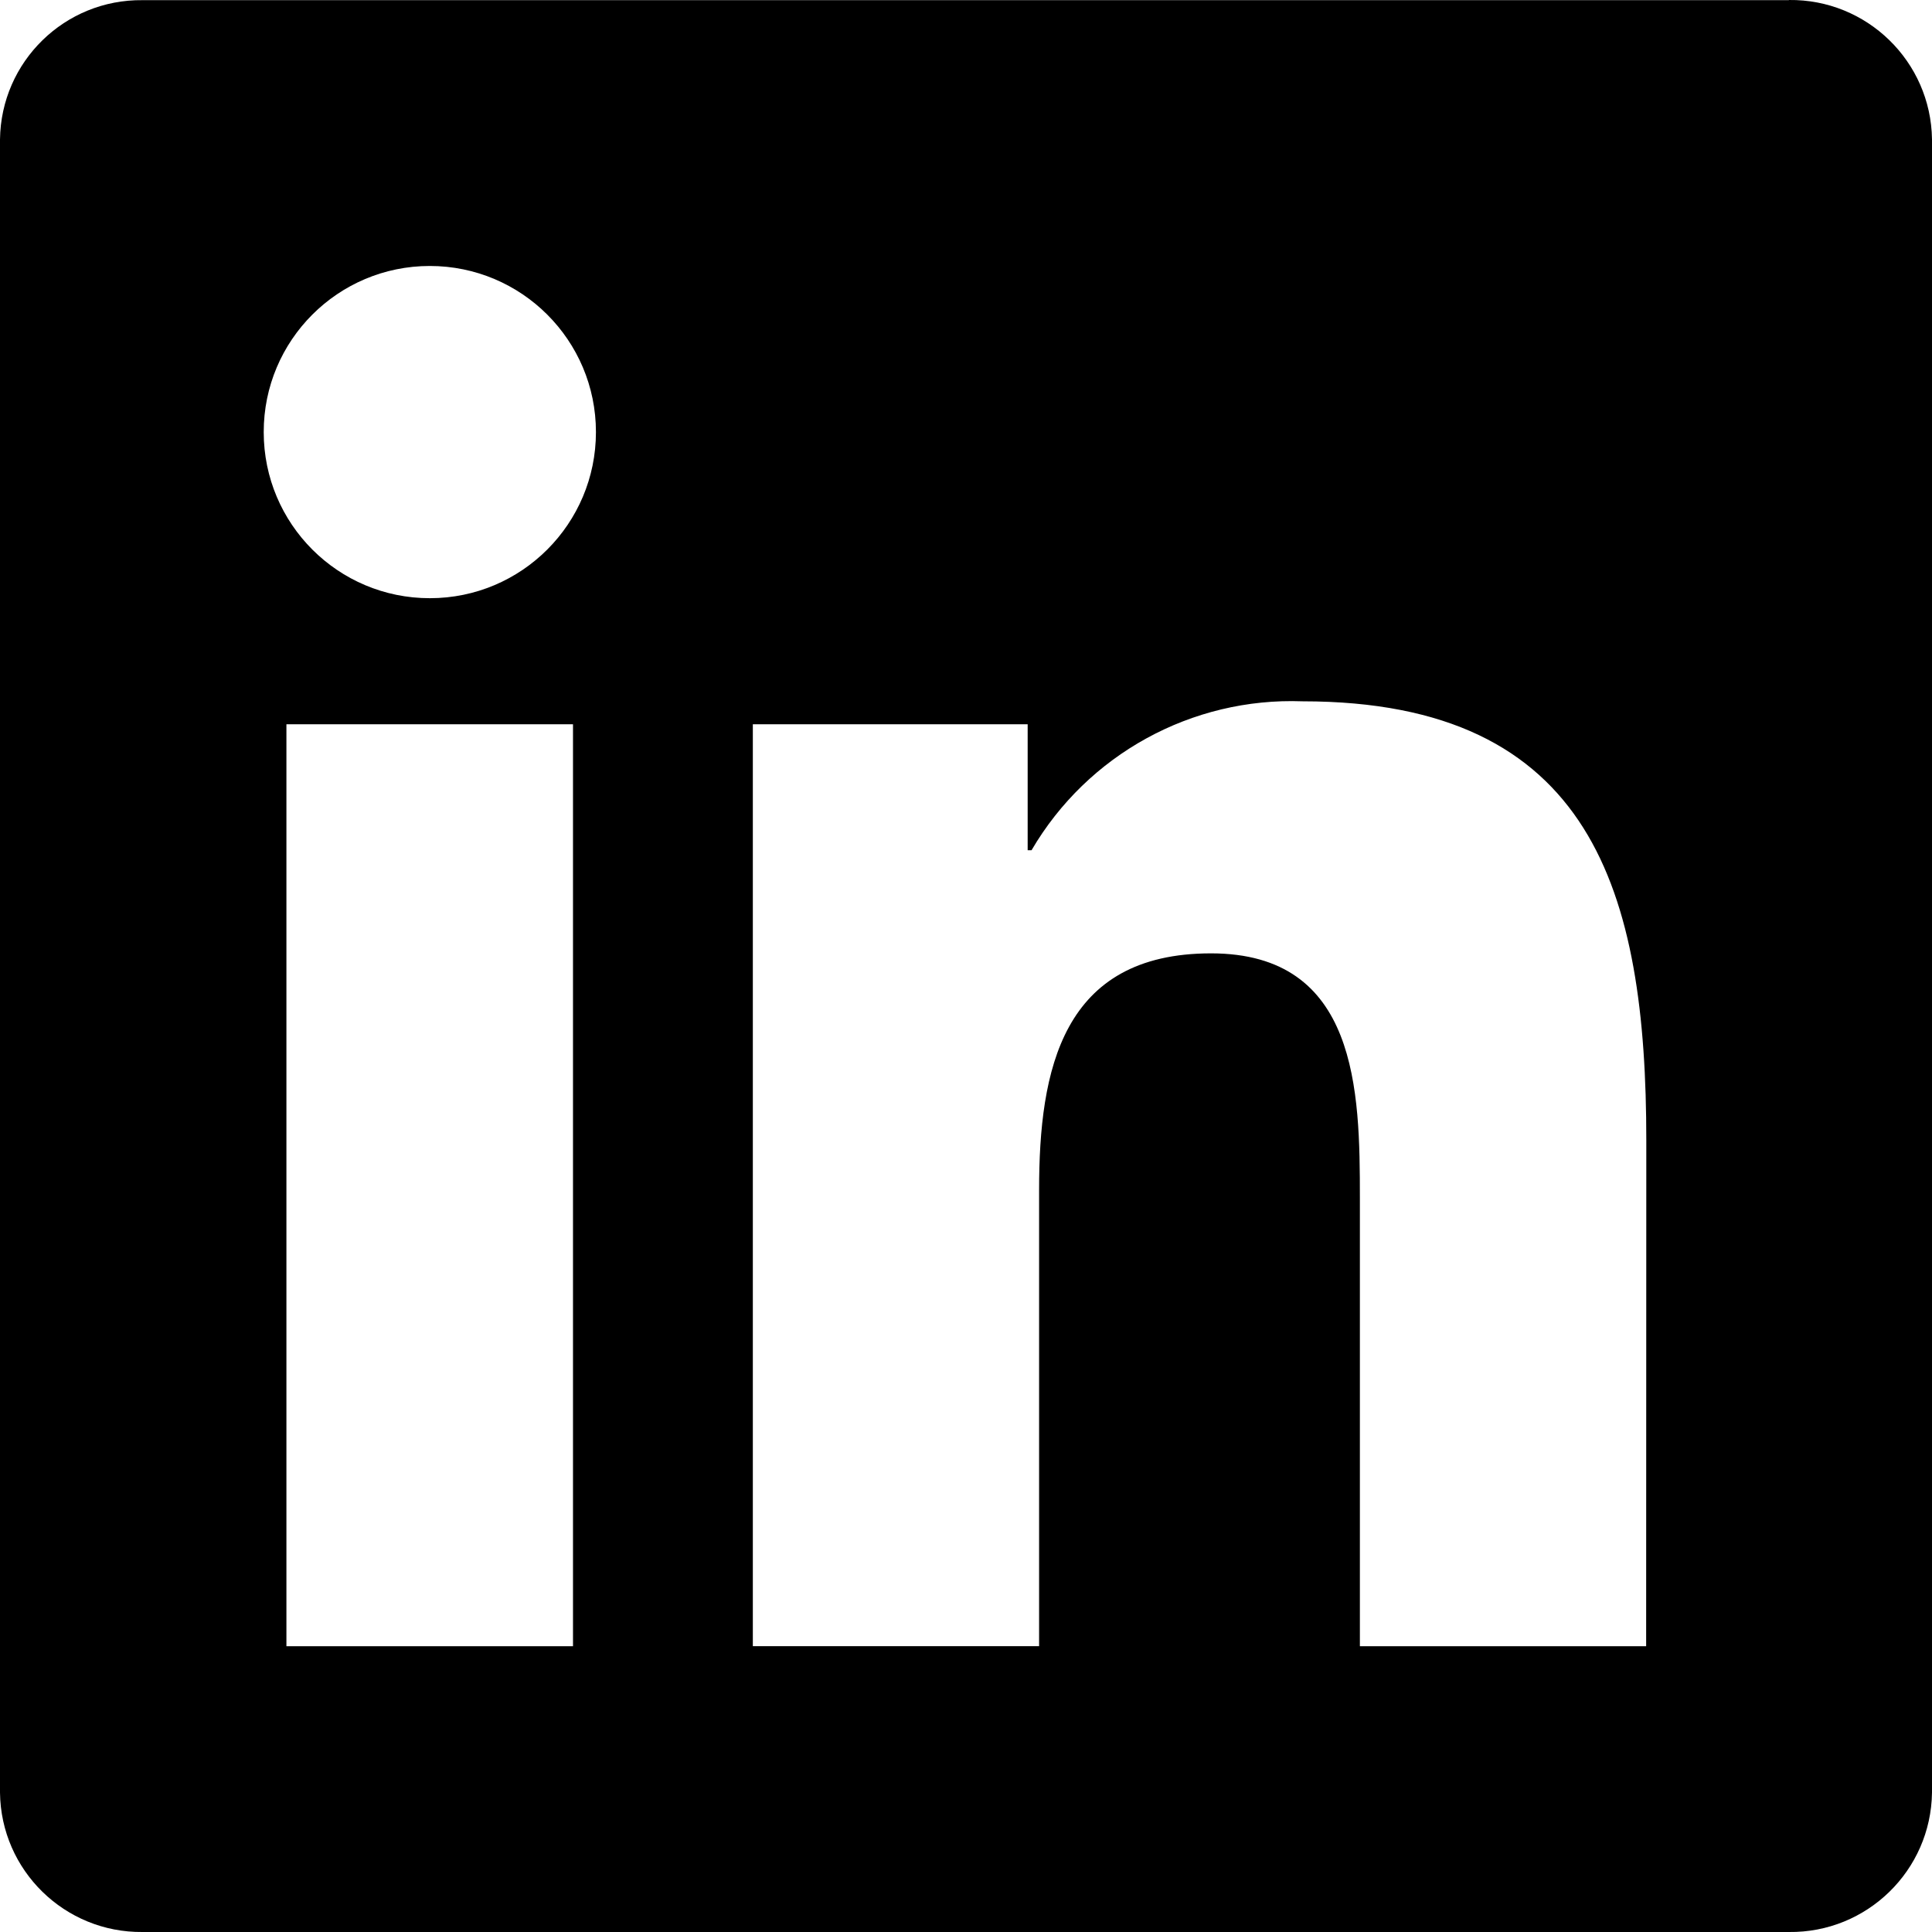
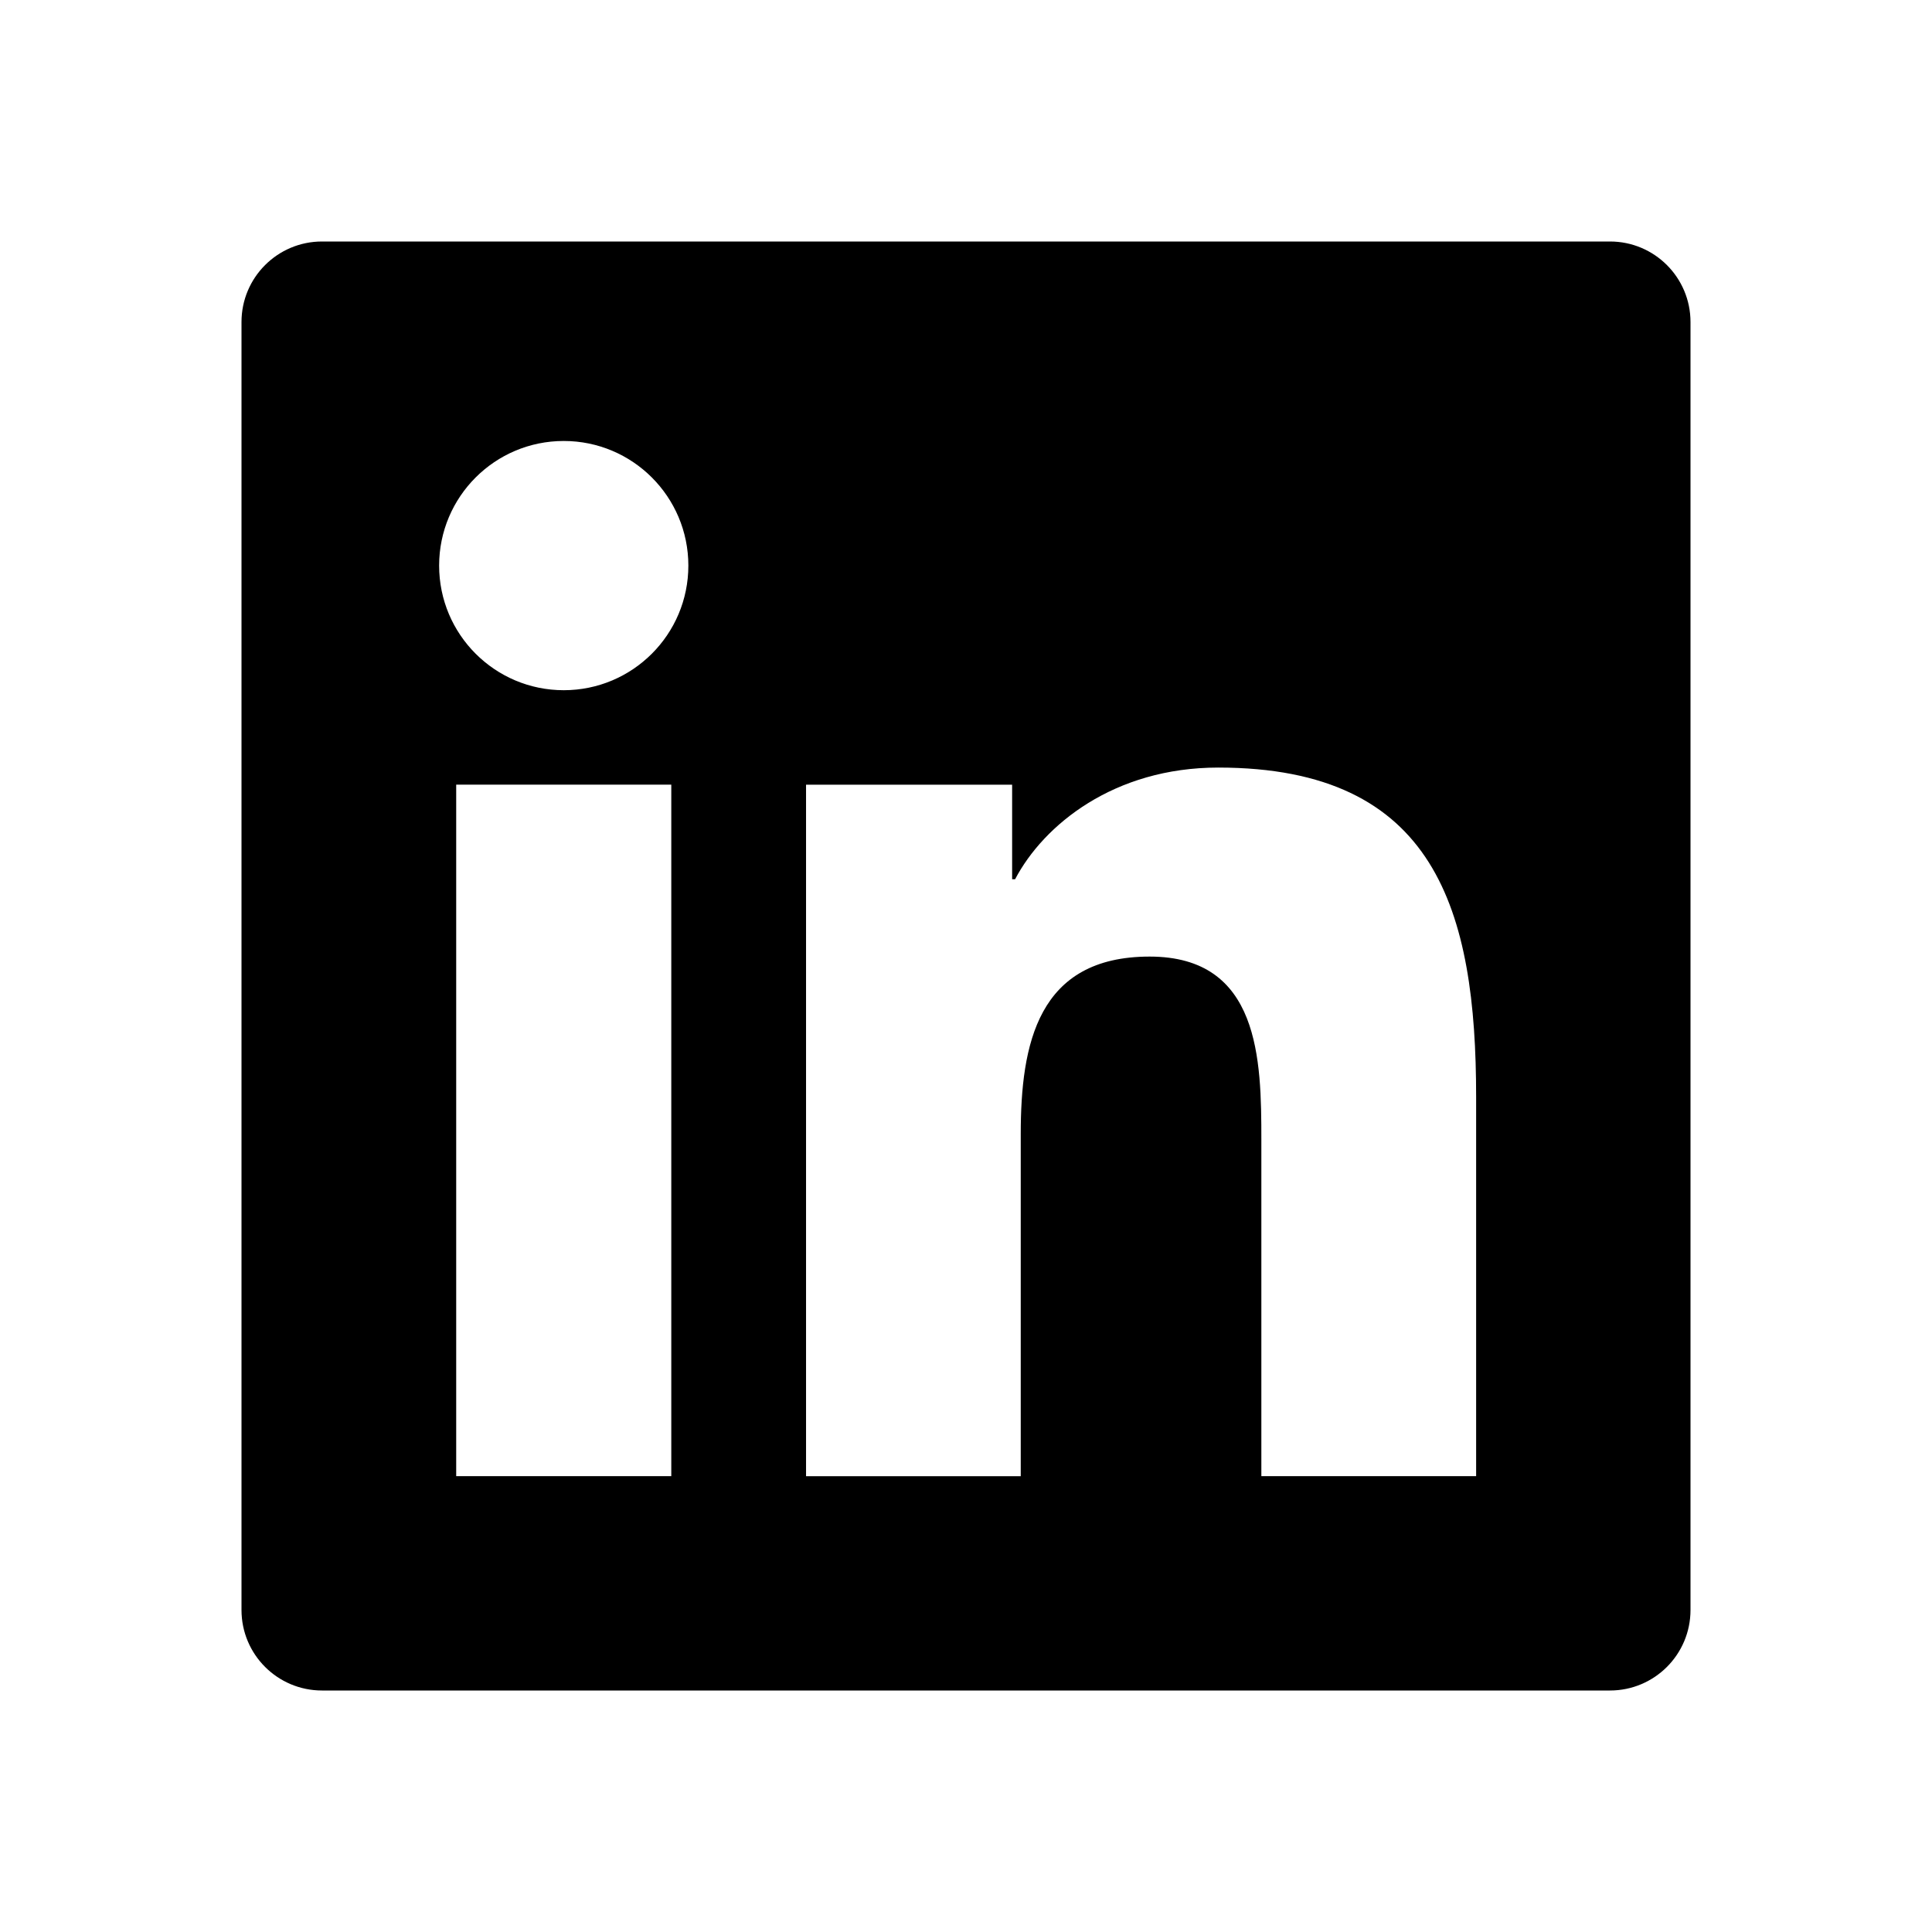
- <svg xmlns="http://www.w3.org/2000/svg" version="1.1" viewBox="0 0 24 24" style="enable-background:new 0 0 24 24;" xml:space="preserve" width="24" height="24">
-   <g>
-     <path d="M20.449,20.45 L16.893,20.45 L16.893,14.88 C16.893,13.552 16.869,11.843 15.044,11.843 C13.191,11.843 12.908,13.29 12.908,14.784 L12.908,20.449 L9.352,20.449 L9.352,8.997 L12.766,8.997 L12.766,10.562 L12.814,10.562 C13.51,9.372 14.804,8.661 16.182,8.712 C19.786,8.712 20.451,11.083 20.451,14.167 L20.449,20.45 Z M5.34,7.431 C4.2,7.432 3.276,6.508 3.276,5.368 C3.275,4.228 4.199,3.304 5.339,3.304 C6.479,3.304 7.403,4.228 7.403,5.367 C7.403,6.507 6.479,7.431 5.34,7.431 L5.34,7.431 M7.118,20.45 L3.558,20.45 L3.558,8.997 L7.118,8.997 L7.118,20.45 Z M22.222,0.002 L1.771,0.002 C0.804,-0.009 0.012,0.765 0,1.732 L0,22.268 C0.011,23.235 0.804,24.01 1.771,24 L22.222,24 C23.191,24.012 23.987,23.237 24,22.268 L24,1.73 C23.986,0.762 23.19,-0.012 22.222,0" />
-   </g>
+ <svg xmlns="http://www.w3.org/2000/svg" stroke="currentColor" fill="currentColor" stroke-width="0" viewBox="0 0 24 24" height="1em" width="1em">
+   <path d="M20 3H4a1 1 0 0 0-1 1v16a1 1 0 0 0 1 1h16a1 1 0 0 0 1-1V4a1 1 0 0 0-1-1zM8.339 18.337H5.667v-8.59h2.672v8.59zM7.003 8.574a1.548 1.548 0 1 1 0-3.096 1.548 1.548 0 0 1 0 3.096zm11.335 9.763h-2.669V14.16c0-.996-.018-2.277-1.388-2.277-1.39 0-1.601 1.086-1.601 2.207v4.248h-2.667v-8.59h2.56v1.174h.037c.355-.675 1.227-1.387 2.524-1.387 2.704 0 3.203 1.778 3.203 4.092v4.71z" />
</svg>
